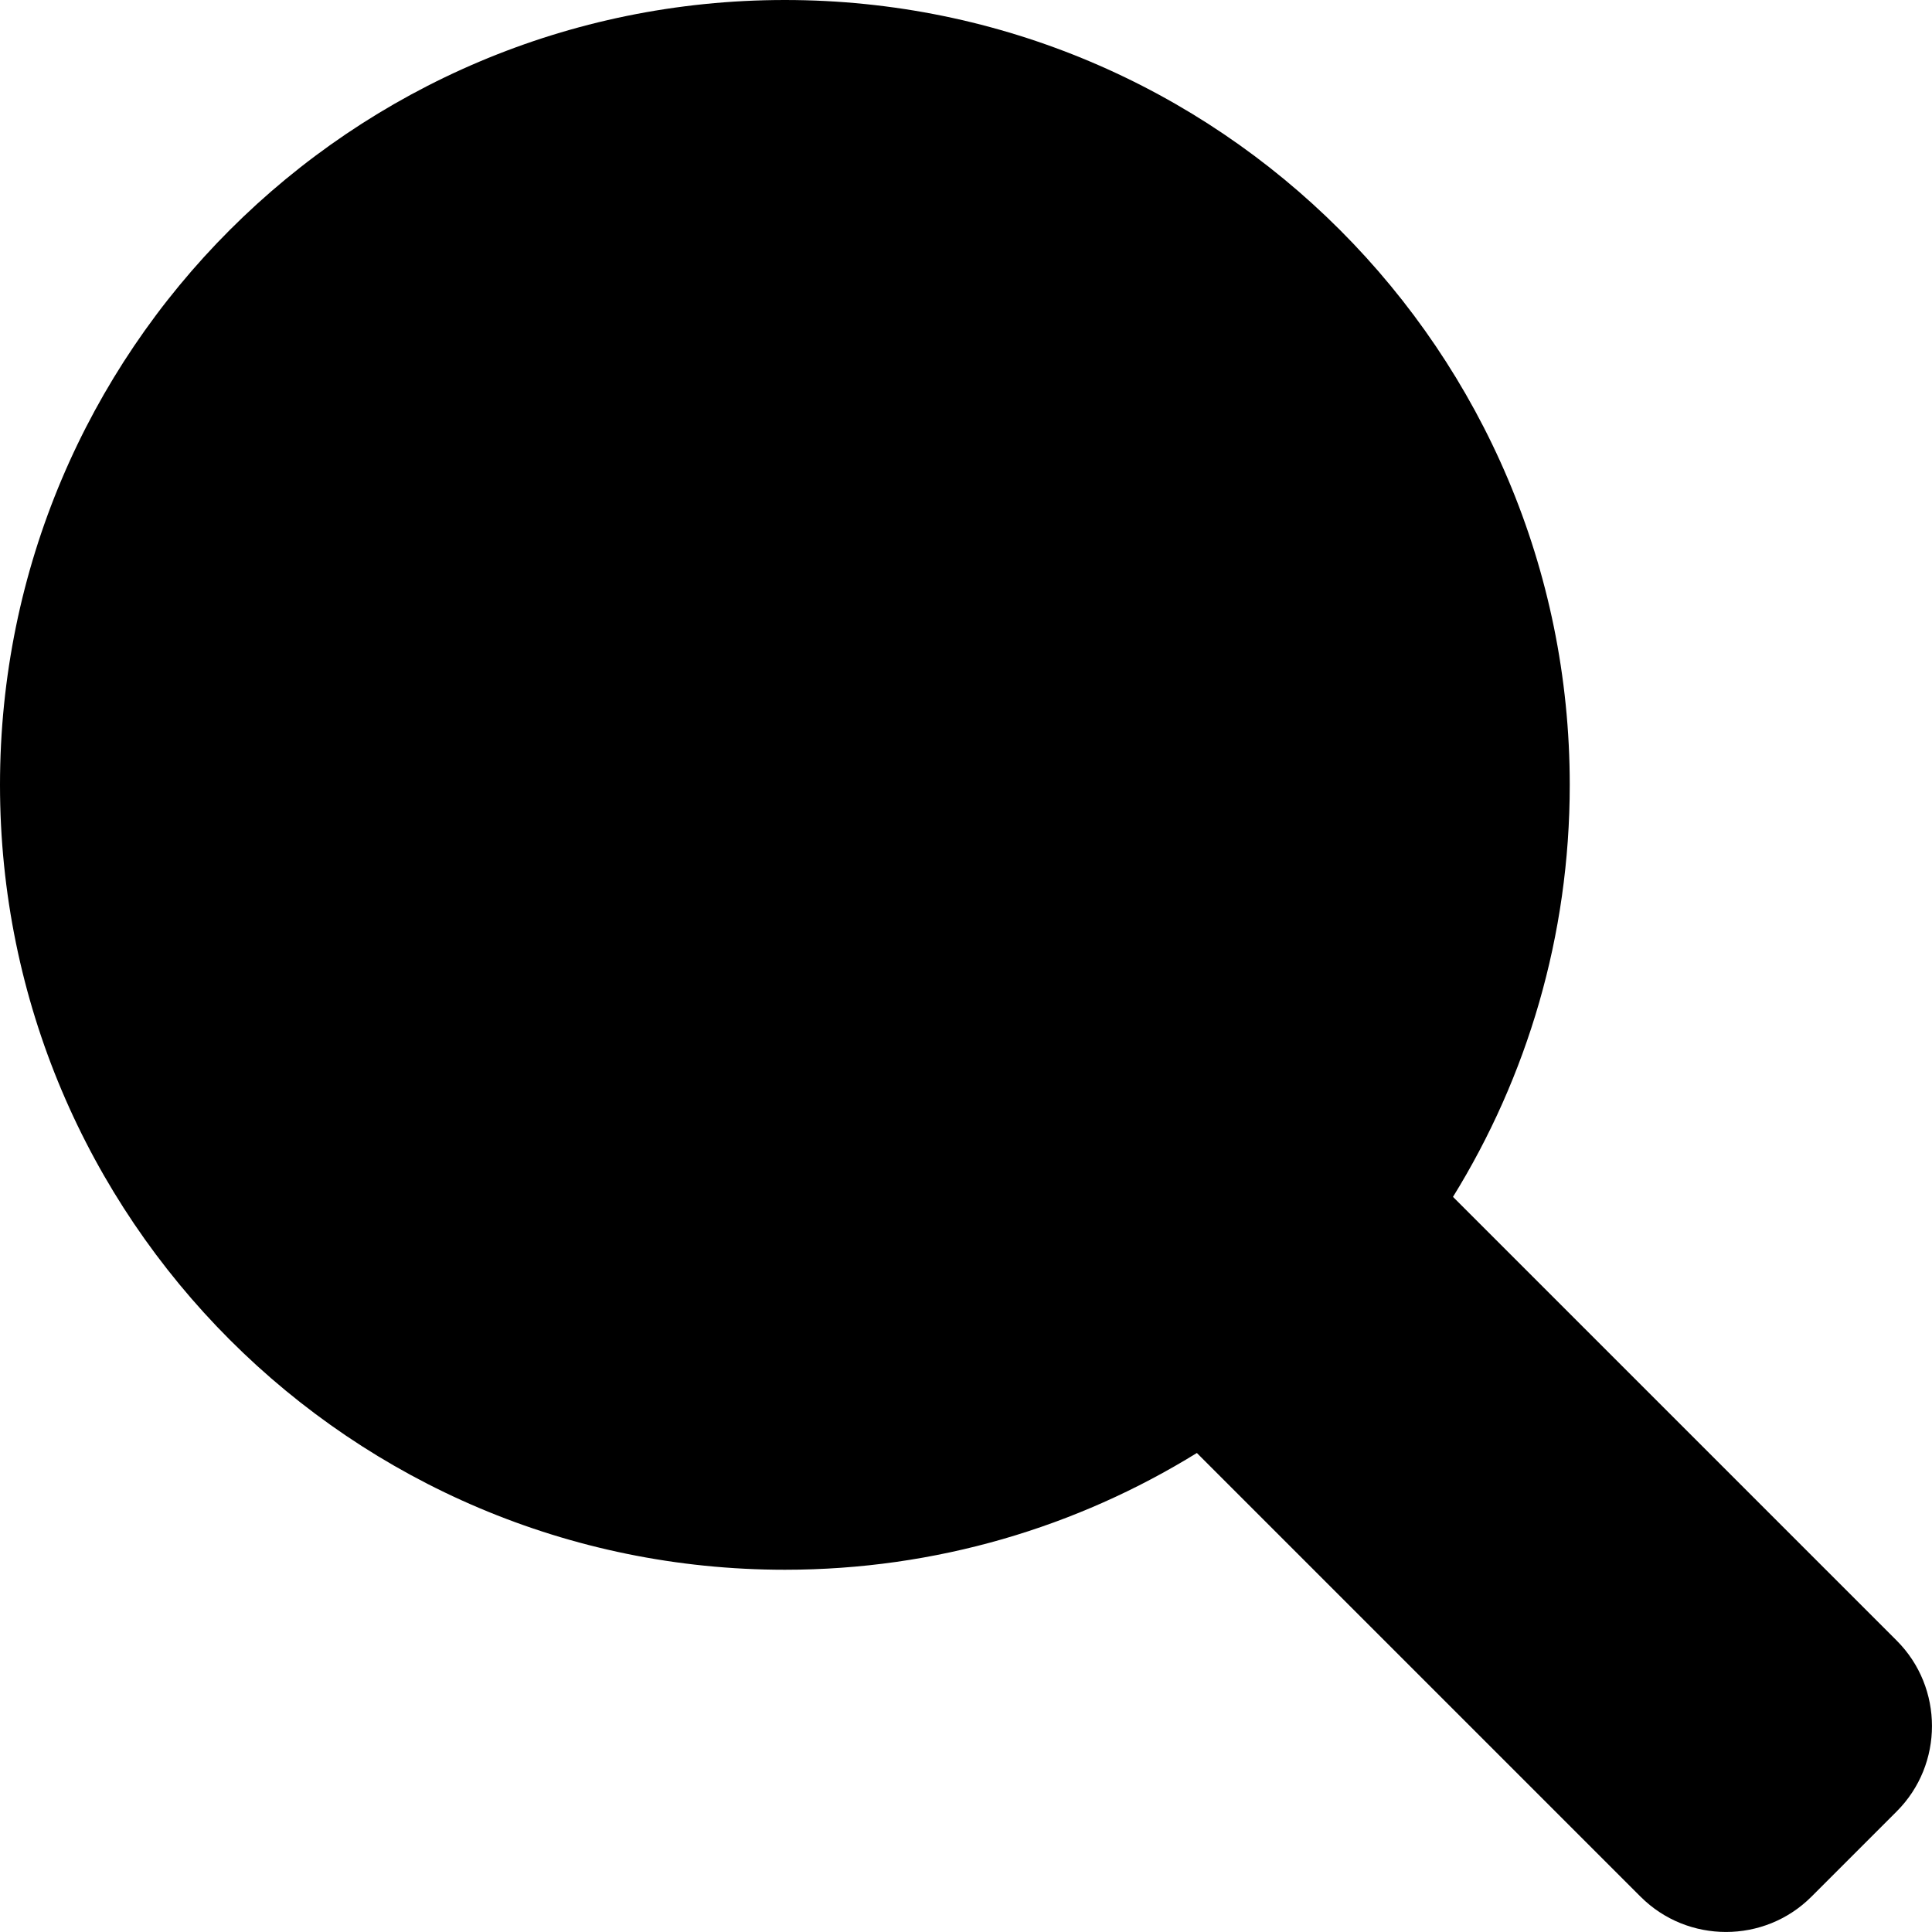
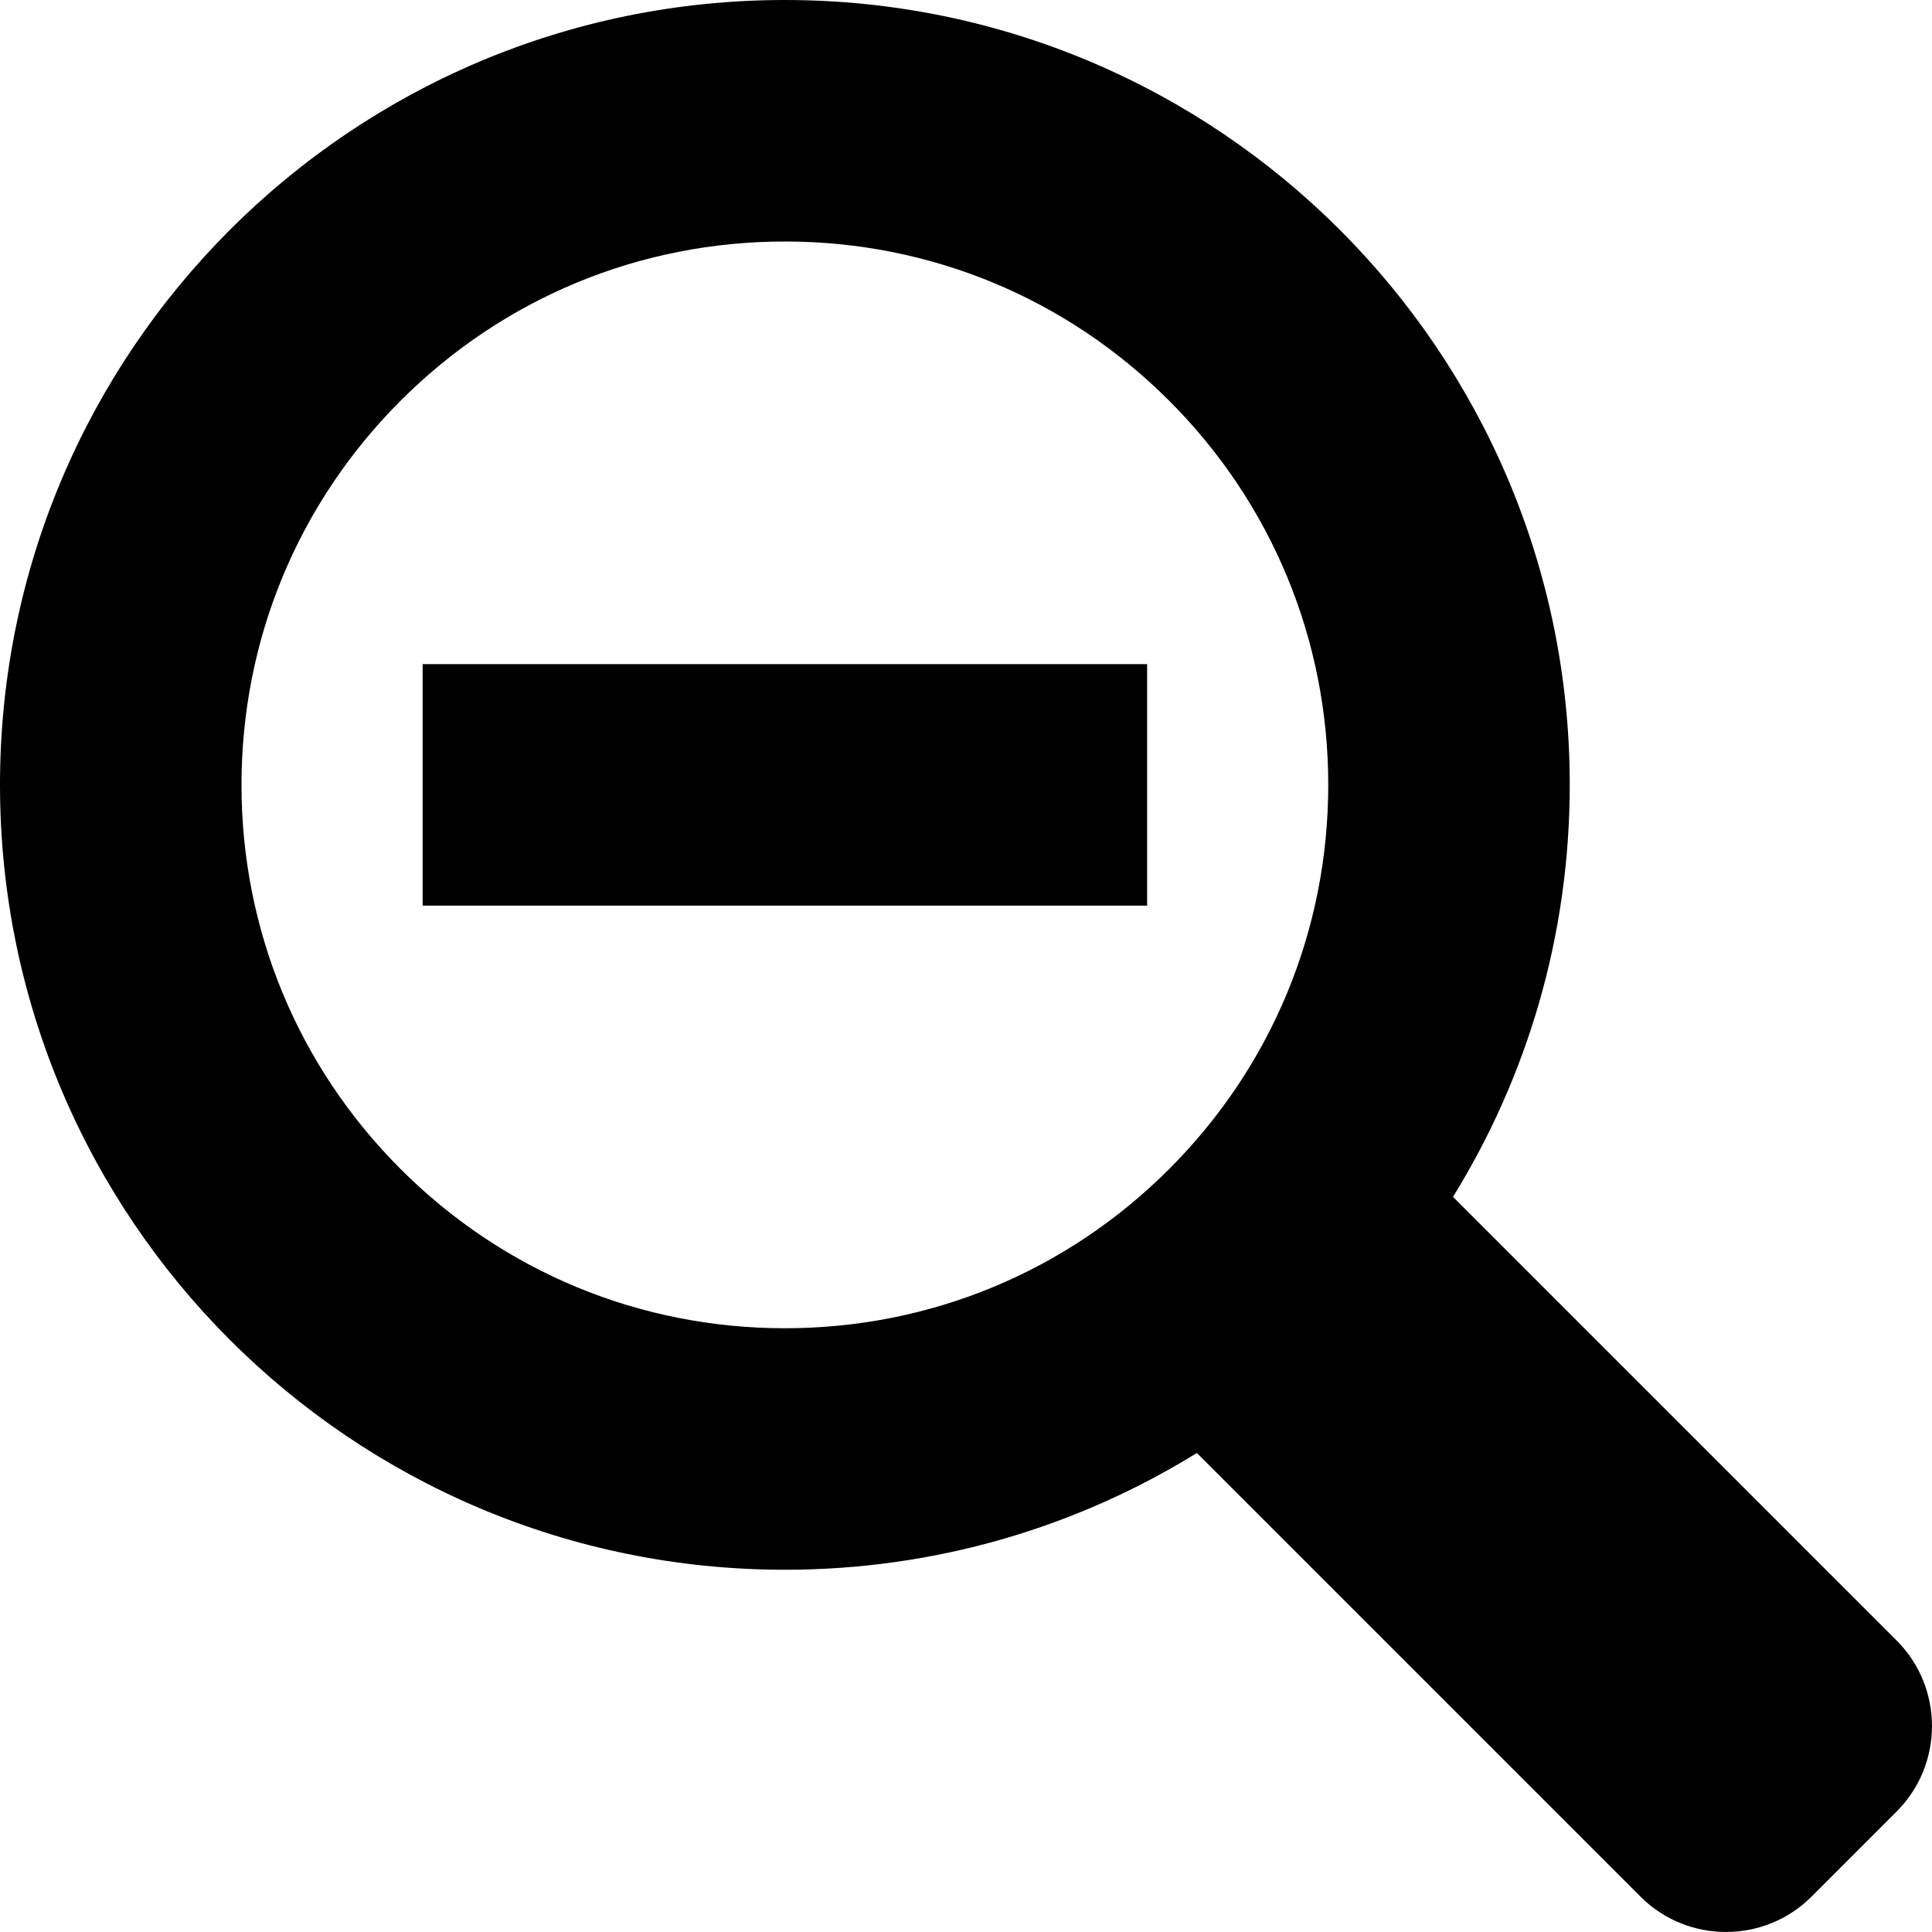
<svg xmlns="http://www.w3.org/2000/svg" version="1.1" width="16" height="16" viewBox="0 0 16 16">
  <rect width="16" height="16" id="icon-bound" fill="none" />
-   <path d="M9.5 5.5V7.5L3.5 7.5V5.5H9.5Z" />
-   <path fillRule="evenodd" clipRule="evenodd" d="M12.033 9.912L15.708 13.587C16.097 13.976 16.097 14.612 15.708 15.001L15.001 15.708C14.612 16.097 13.976 16.097 13.587 15.708L9.912 12.033C8.92 12.646 7.751 13 6.5 13C2.91 13 0 10.09 0 6.5C0 2.91 2.91 0 6.5 0C10.09 0 13 2.91 13 6.5C13 7.751 12.646 8.92 12.033 9.912ZM3.318 9.682C2.468 8.832 2 7.702 2 6.5C2 5.298 2.468 4.168 3.318 3.318C4.168 2.468 5.298 2 6.5 2C7.702 2 8.832 2.468 9.682 3.318C10.532 4.168 11 5.298 11 6.5C11 7.702 10.532 8.832 9.682 9.682C8.832 10.532 7.702 11 6.5 11C5.298 11 4.168 10.532 3.318 9.682Z" />
+   <rect x="3.5" y="5.5" width="6" height="2" />
+   <path d="M12.033,9.912L15.708,13.587C16.097,13.976 16.097,14.612 15.708,15.001L15.001,15.708C14.612,16.097 13.976,16.097 13.587,15.708L9.912,12.033C8.92,12.646 7.751,13 6.5,13C2.91,13 0,10.09 0,6.5C0,2.91 2.91,0 6.5,0C10.09,0 13,2.91 13,6.5C13,7.751 12.646,8.92 12.033,9.912ZM3.318,9.682C4.168,10.532 5.298,11 6.5,11C7.702,11 8.832,10.532 9.682,9.682C10.532,8.832 11,7.702 11,6.5C11,5.298 10.532,4.168 9.682,3.318C8.832,2.468 7.702,2 6.5,2C5.298,2 4.168,2.468 3.318,3.318C2.468,4.168 2,5.298 2,6.5C2,7.702 2.468,8.832 3.318,9.682Z" />
</svg>
